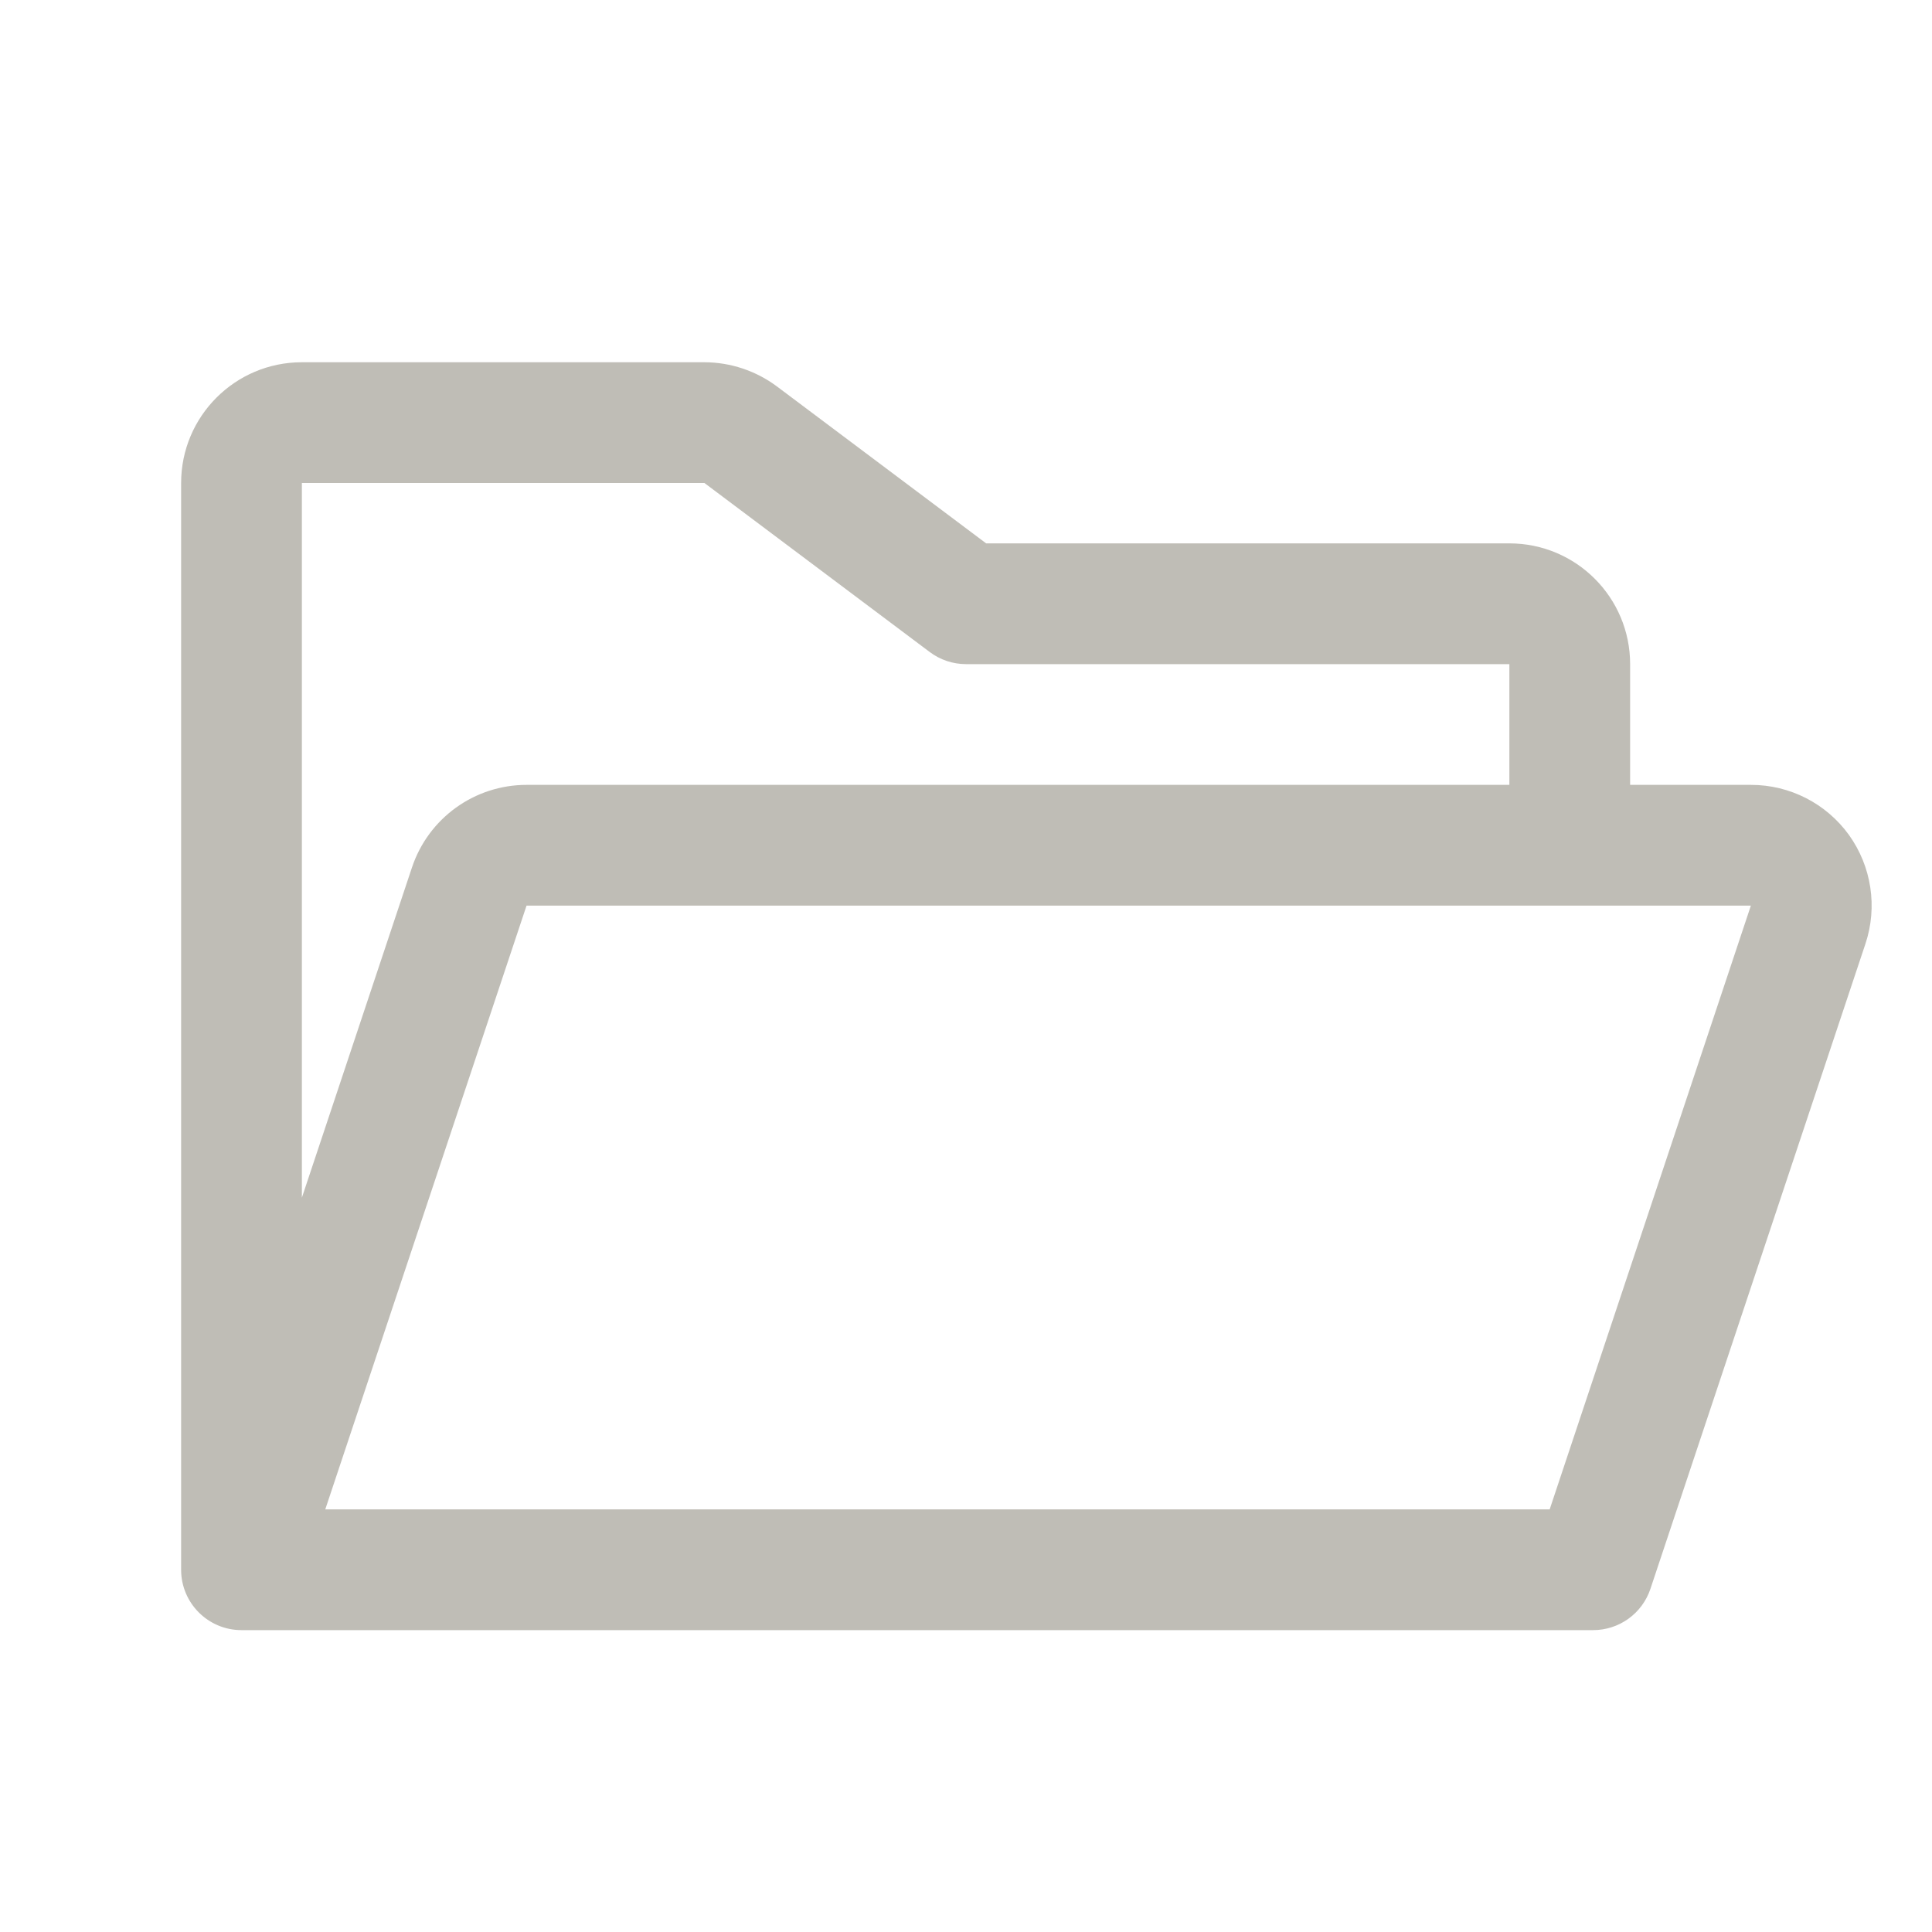
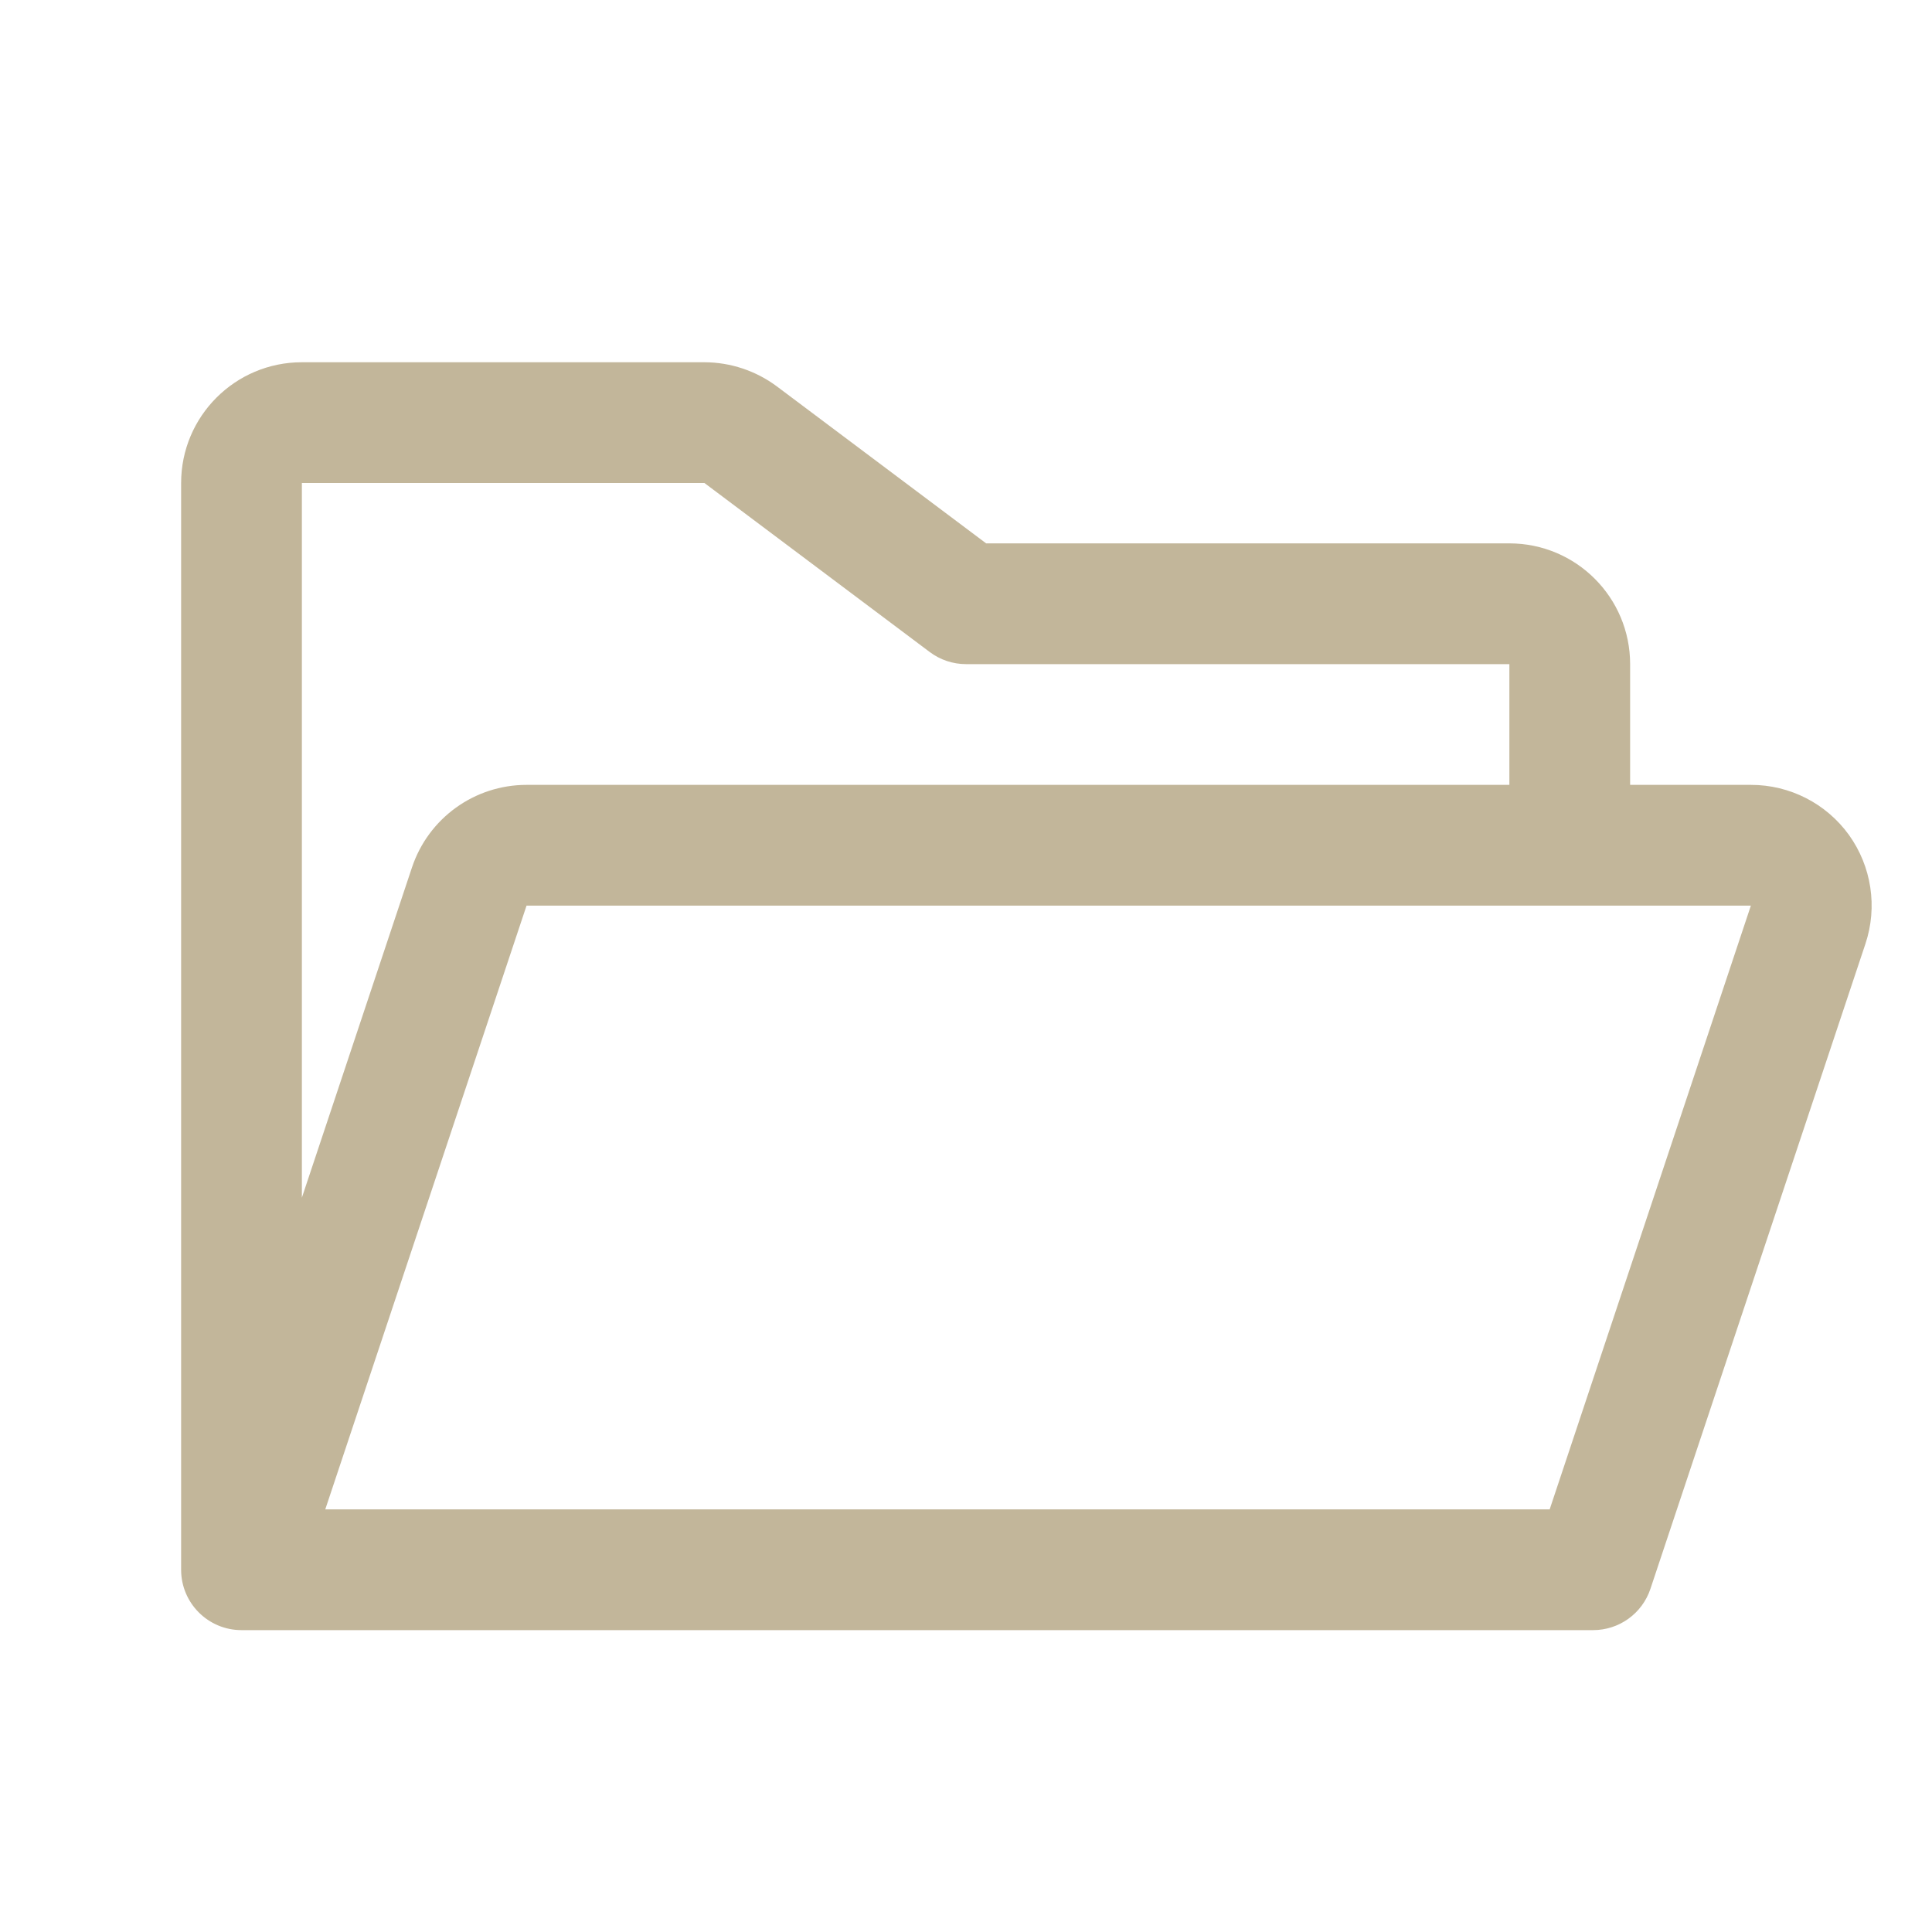
- <svg xmlns="http://www.w3.org/2000/svg" width="32" height="32" fill="#bfbdb6" viewBox="0 0 256 256">
+ <svg xmlns="http://www.w3.org/2000/svg" width="32" height="32" fill="#c2b69a" viewBox="0 0 256 256">
  <path d="M245,110.64A16,16,0,0,0,232,104H216V88a16,16,0,0,0-16-16H130.67L102.94,51.2a16.14,16.14,0,0,0-9.6-3.2H40A16,16,0,0,0,24,64V208h0a8,8,0,0,0,8,8H211.1a8,8,0,0,0,7.59-5.47l28.49-85.47A16.05,16.05,0,0,0,245,110.64ZM93.34,64,123.2,86.4A8,8,0,0,0,128,88h72v16H69.77a16,16,0,0,0-15.18,10.94L40,158.7V64Zm112,136H43.1l26.67-80H232Z" />
</svg>
